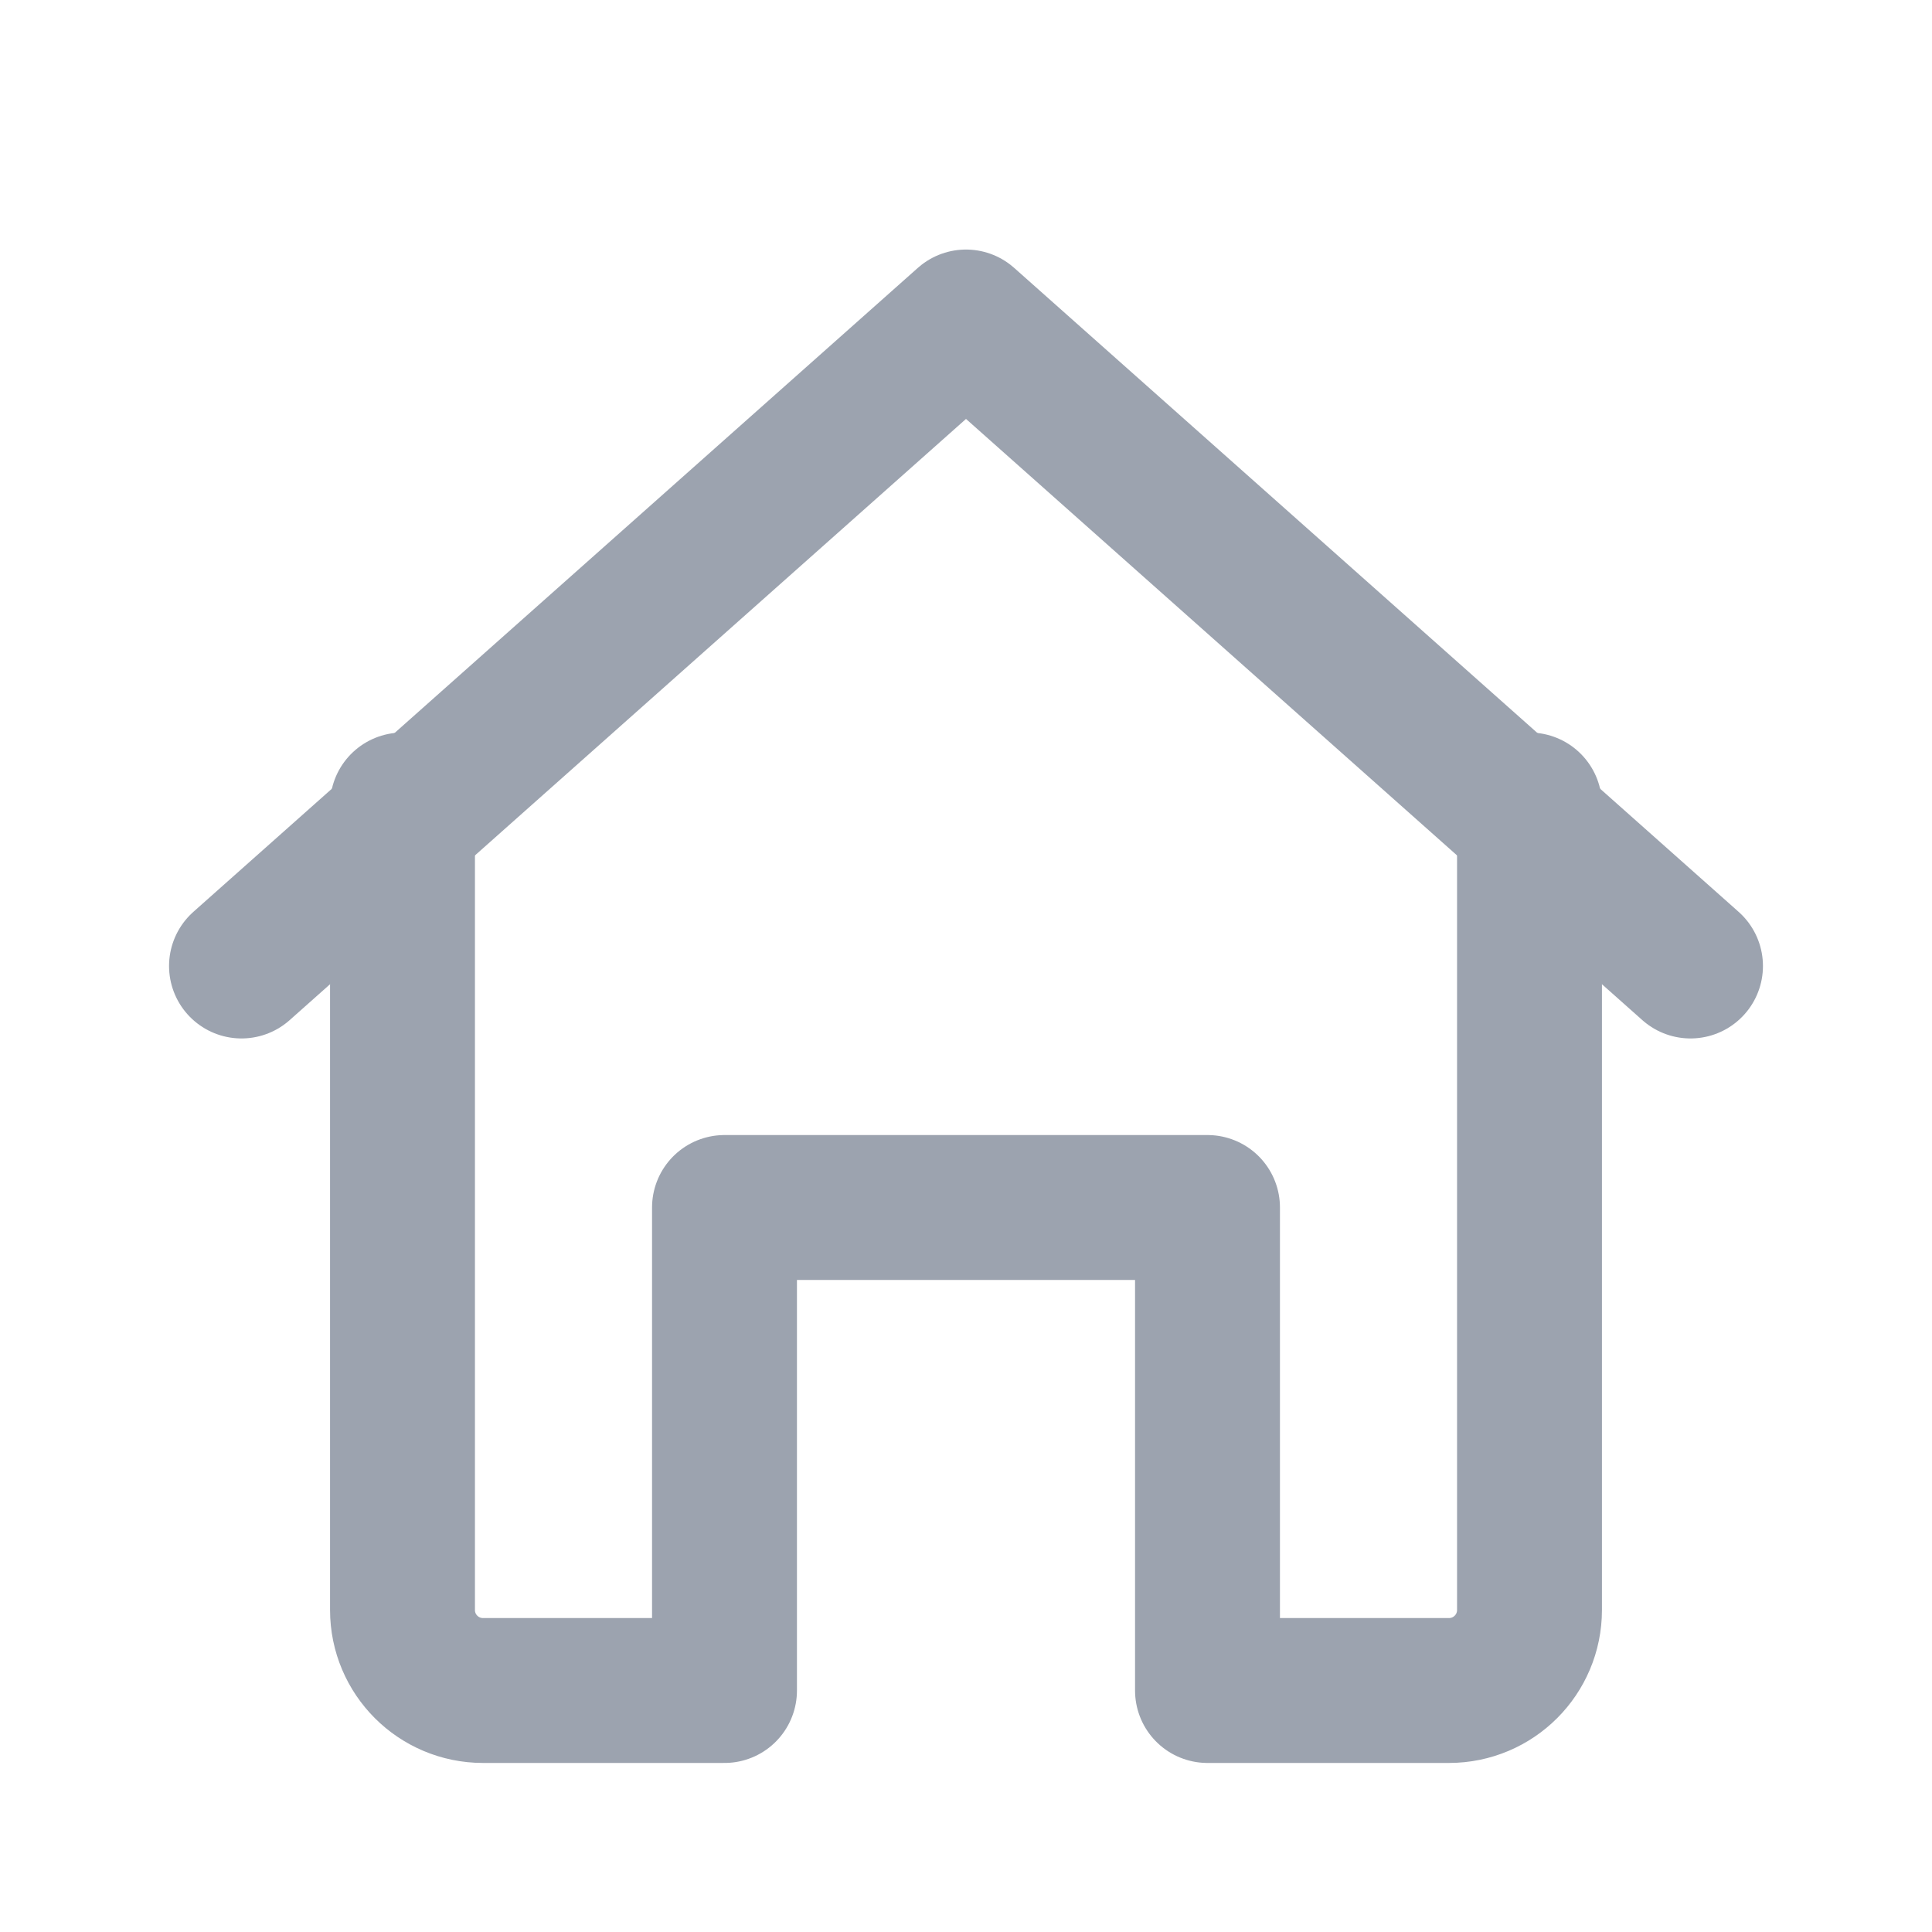
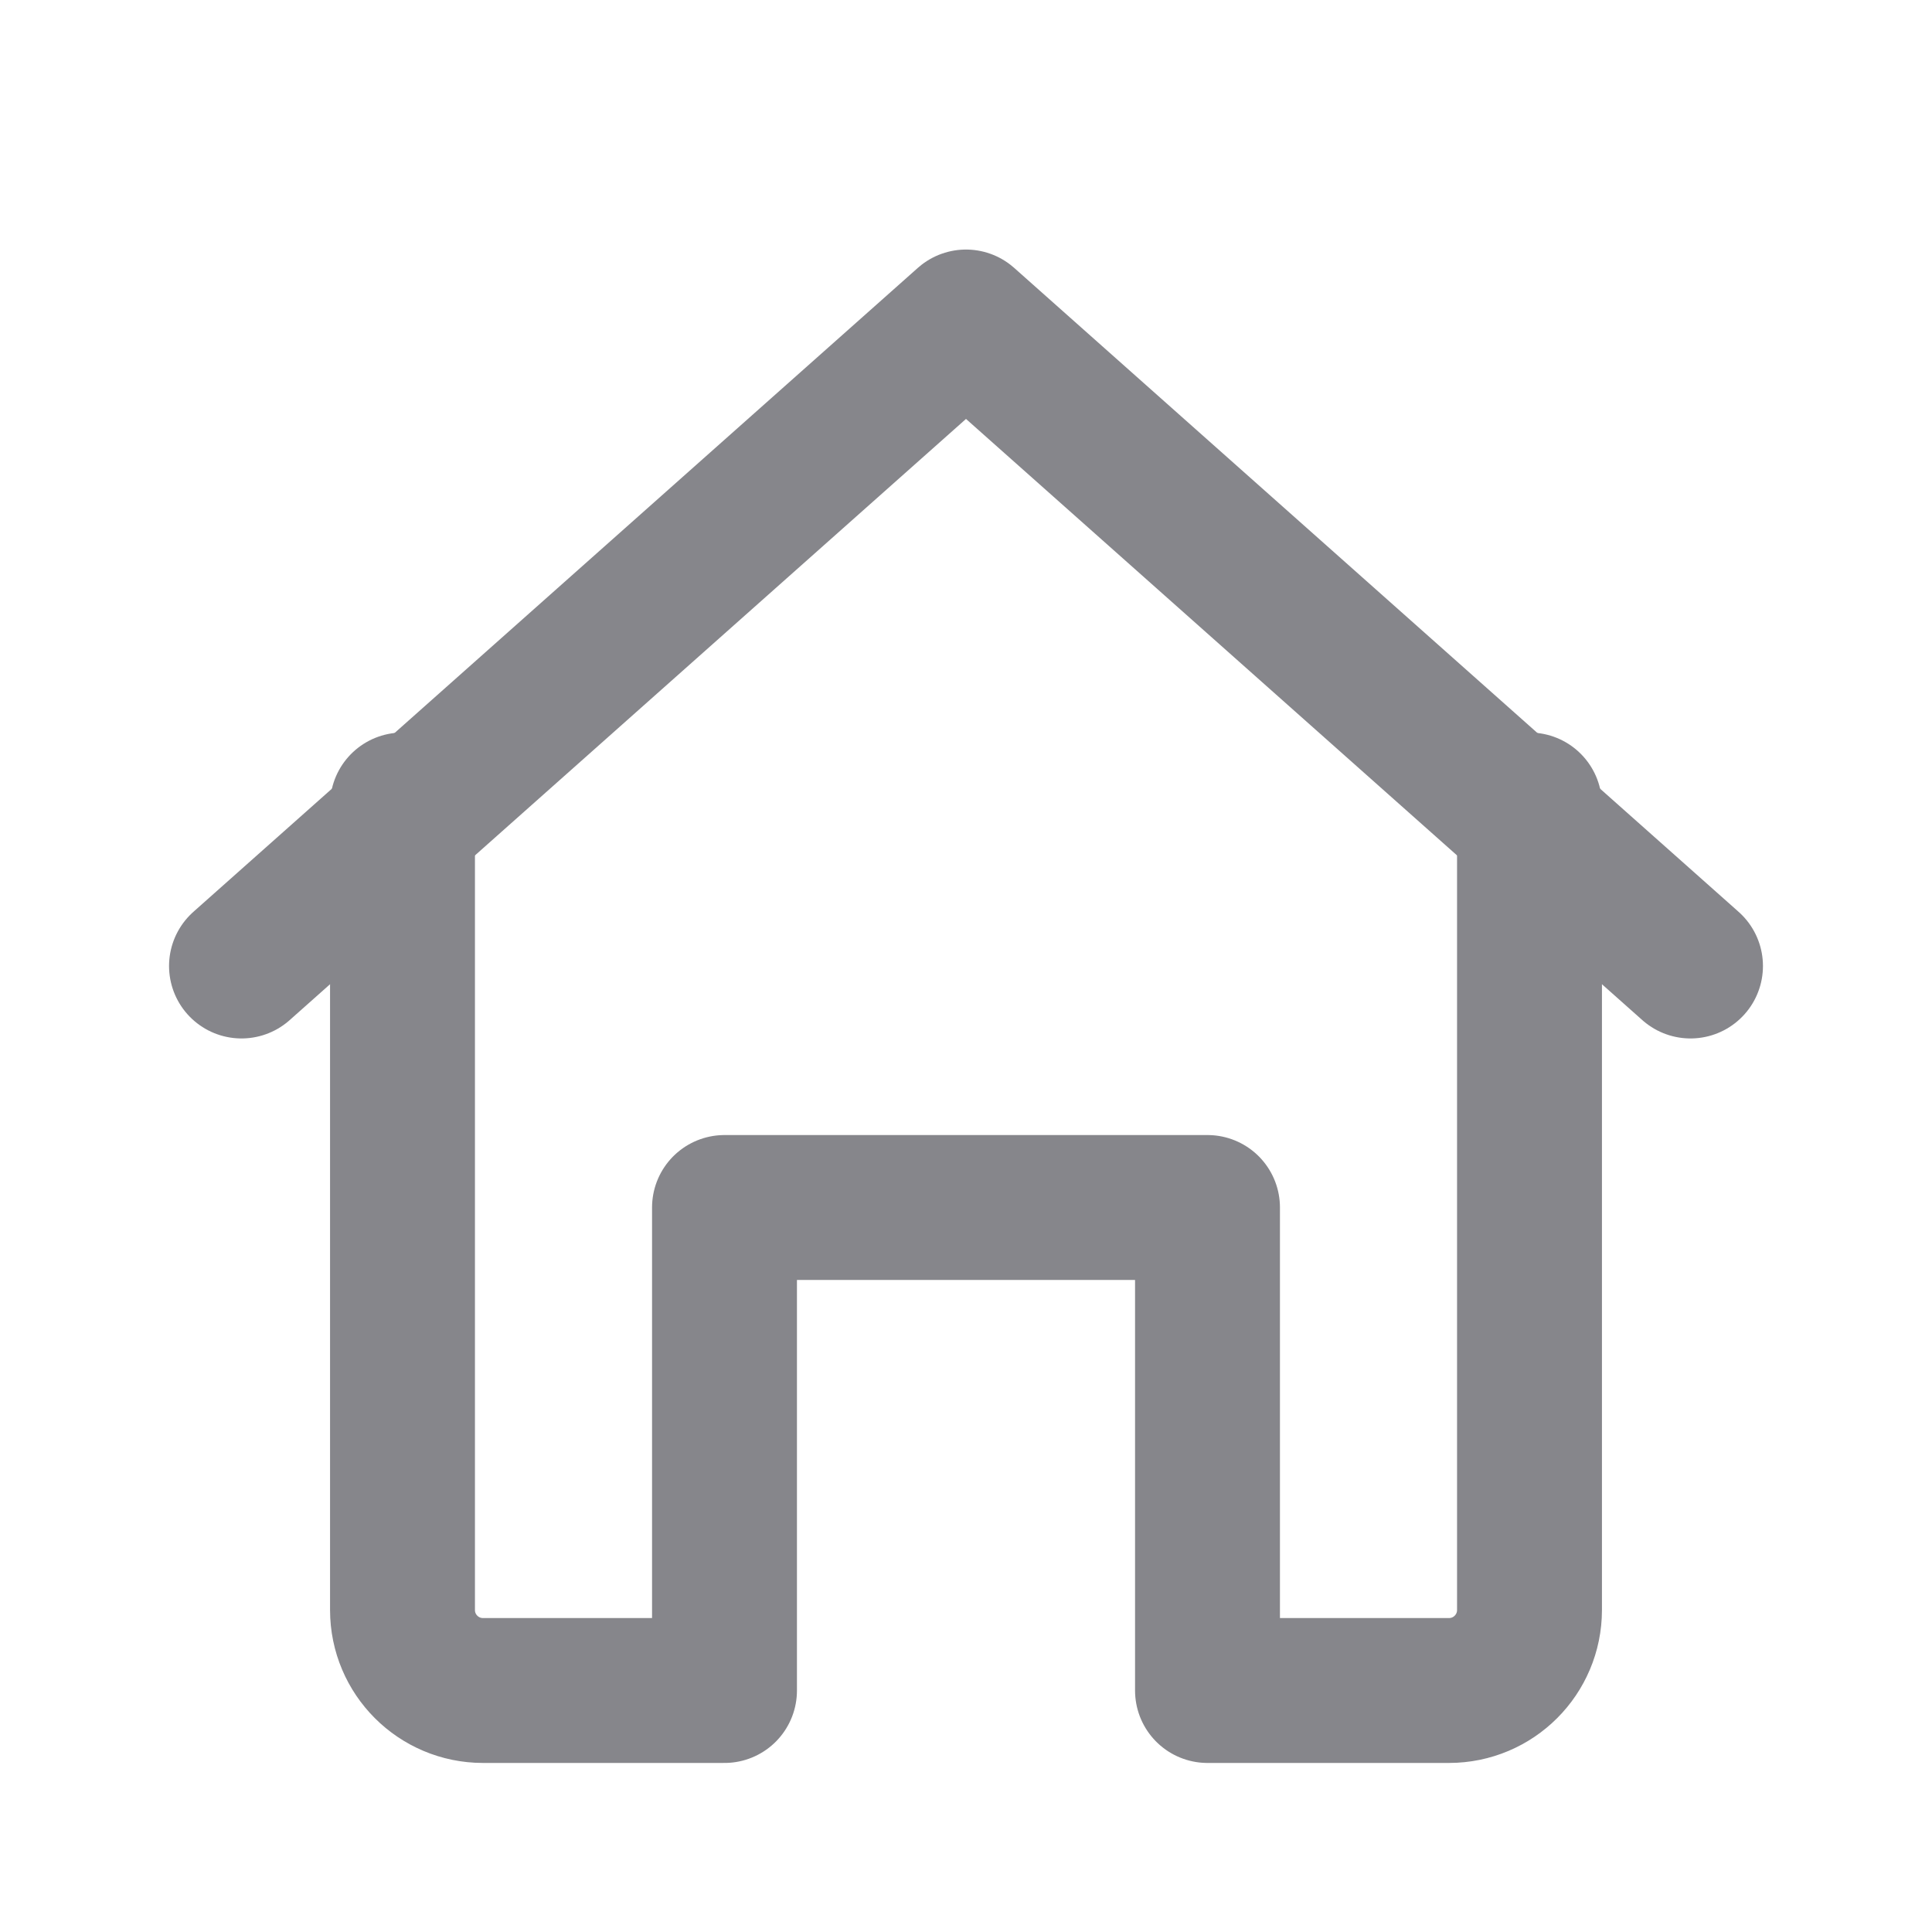
- <svg xmlns="http://www.w3.org/2000/svg" width="24" height="24" viewBox="0 0 24 24" fill="none" stroke="#9CA3AF" stroke-width="1.8" stroke-linecap="round" stroke-linejoin="round">
+ <svg xmlns="http://www.w3.org/2000/svg" width="24" height="24" viewBox="0 0 24 24" fill="none" stroke="#86868B" stroke-width="1.8" stroke-linecap="round" stroke-linejoin="round">
  <path d="M3 12L12 4l9 8" />
  <path d="M5 10v10a1 1 0 001 1h3v-6h6v6h3a1 1 0 001-1V10" />
</svg>
